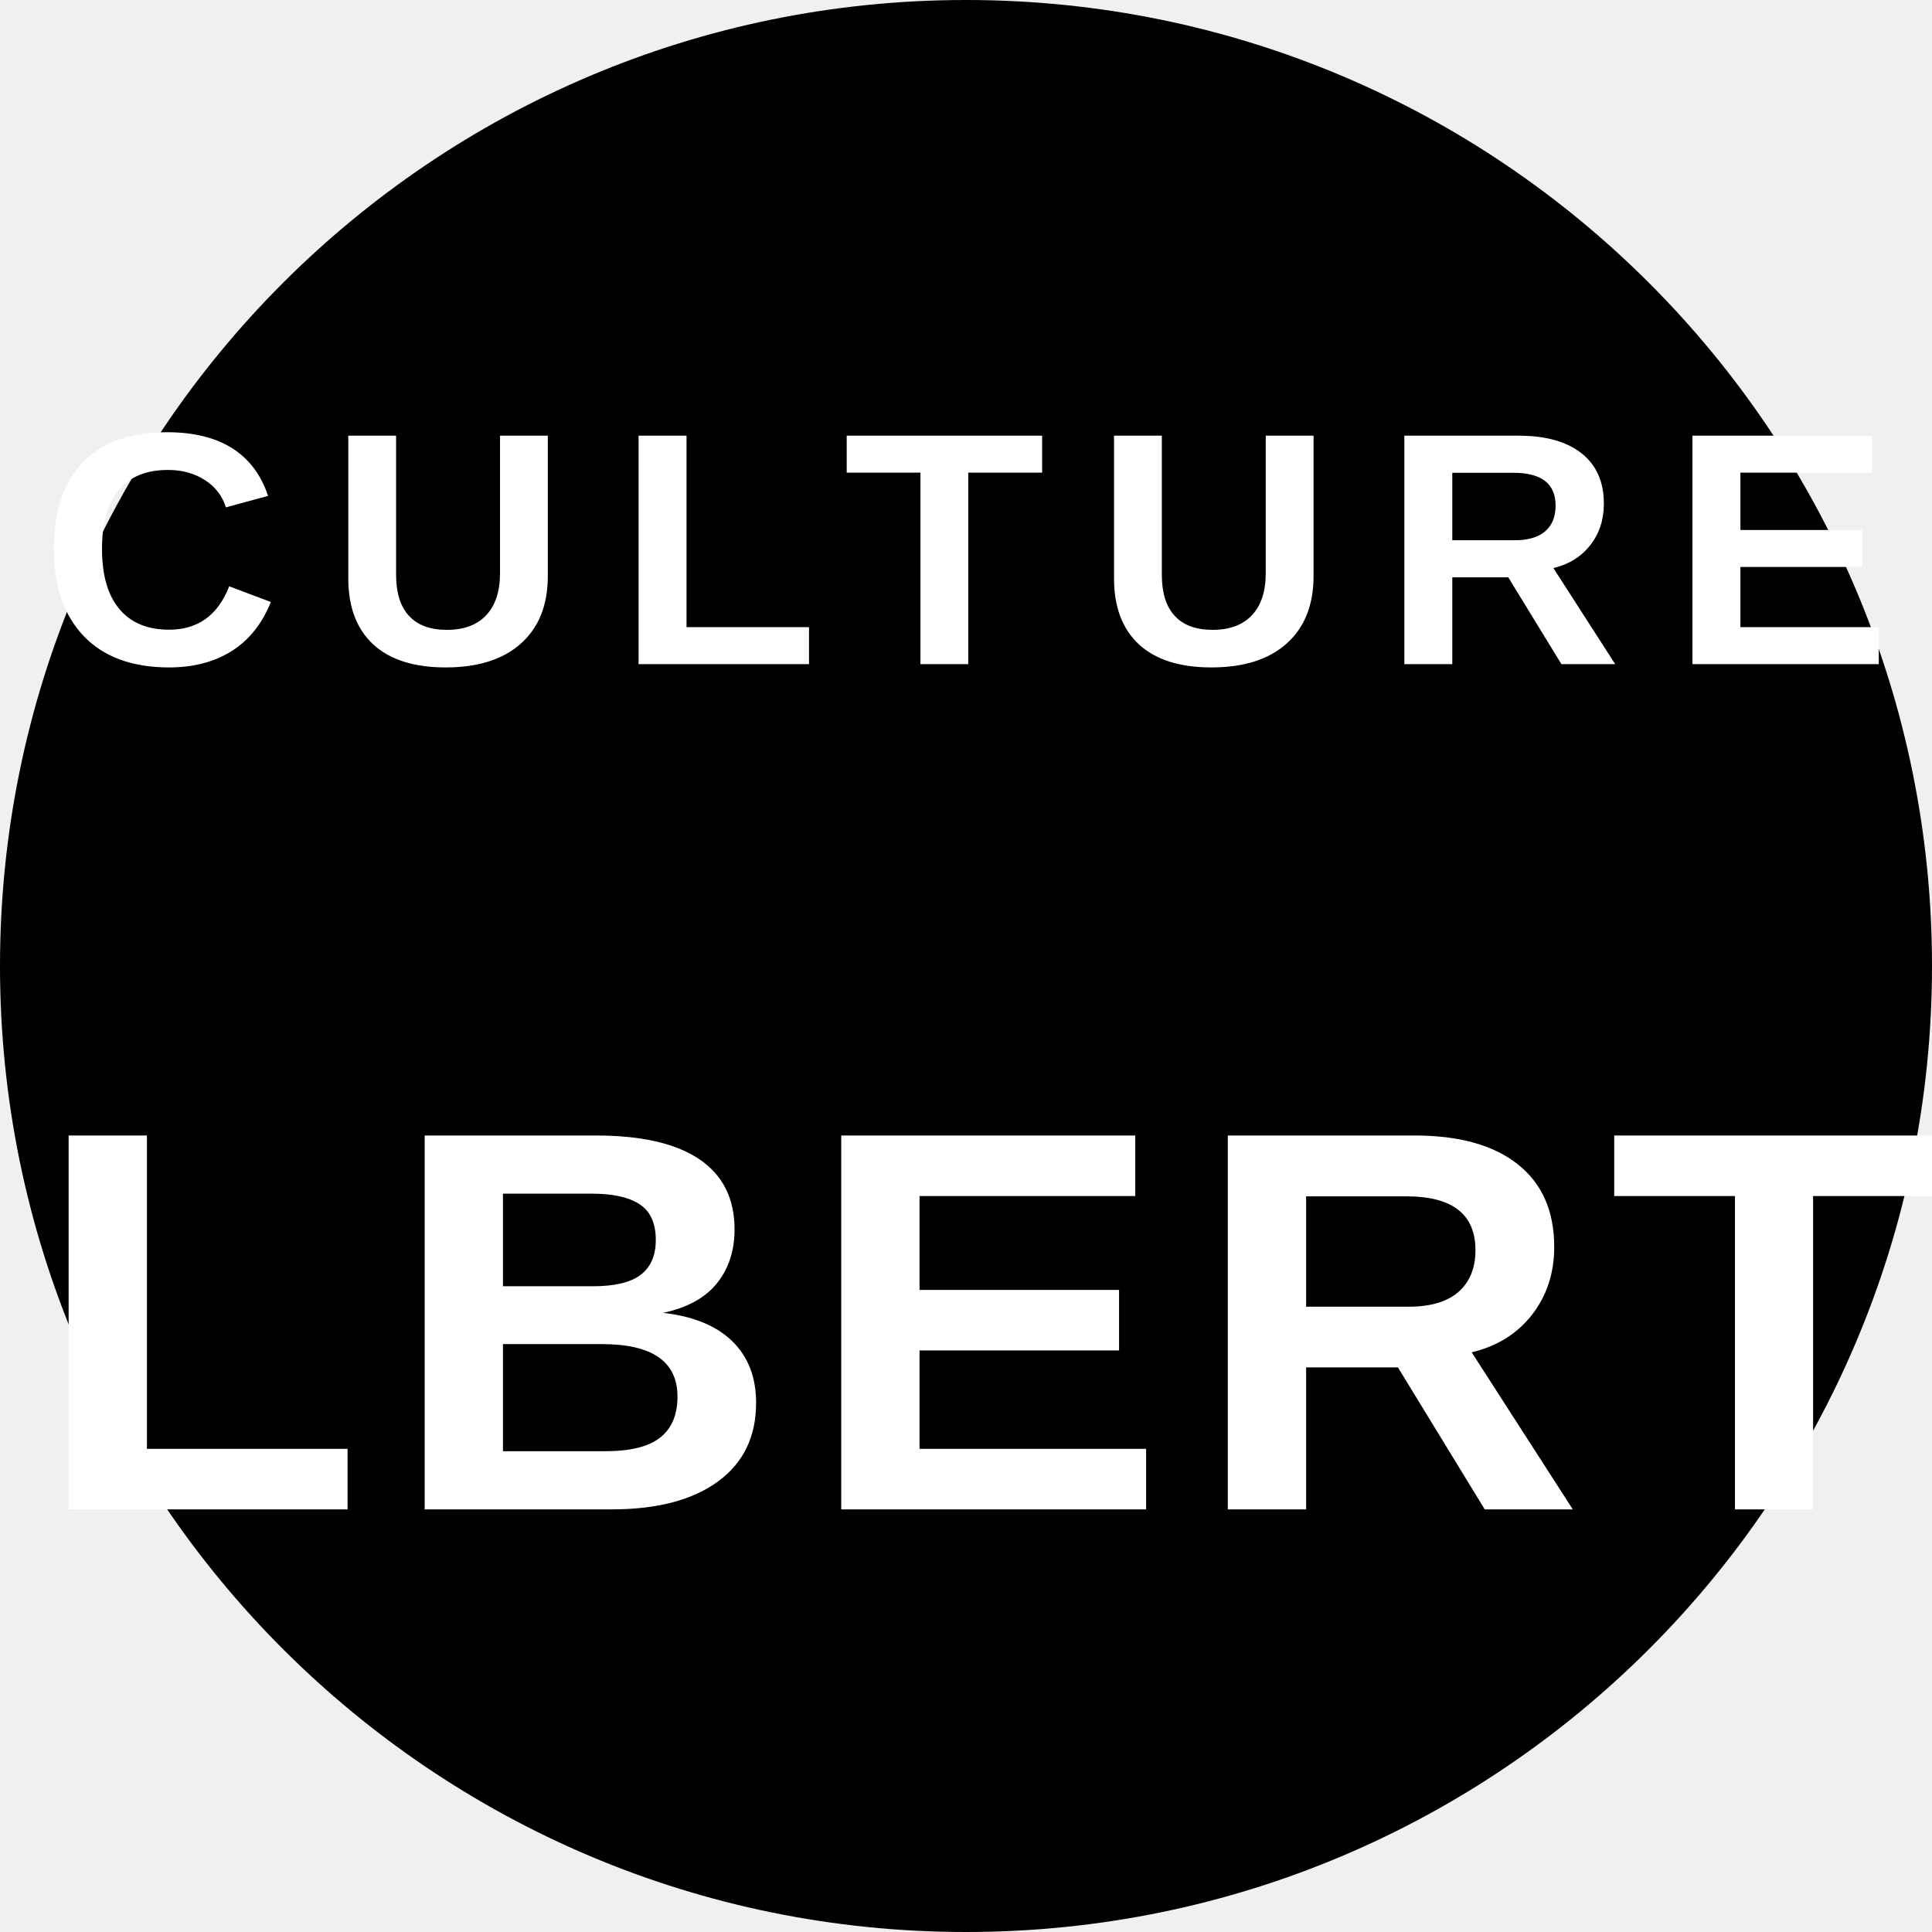
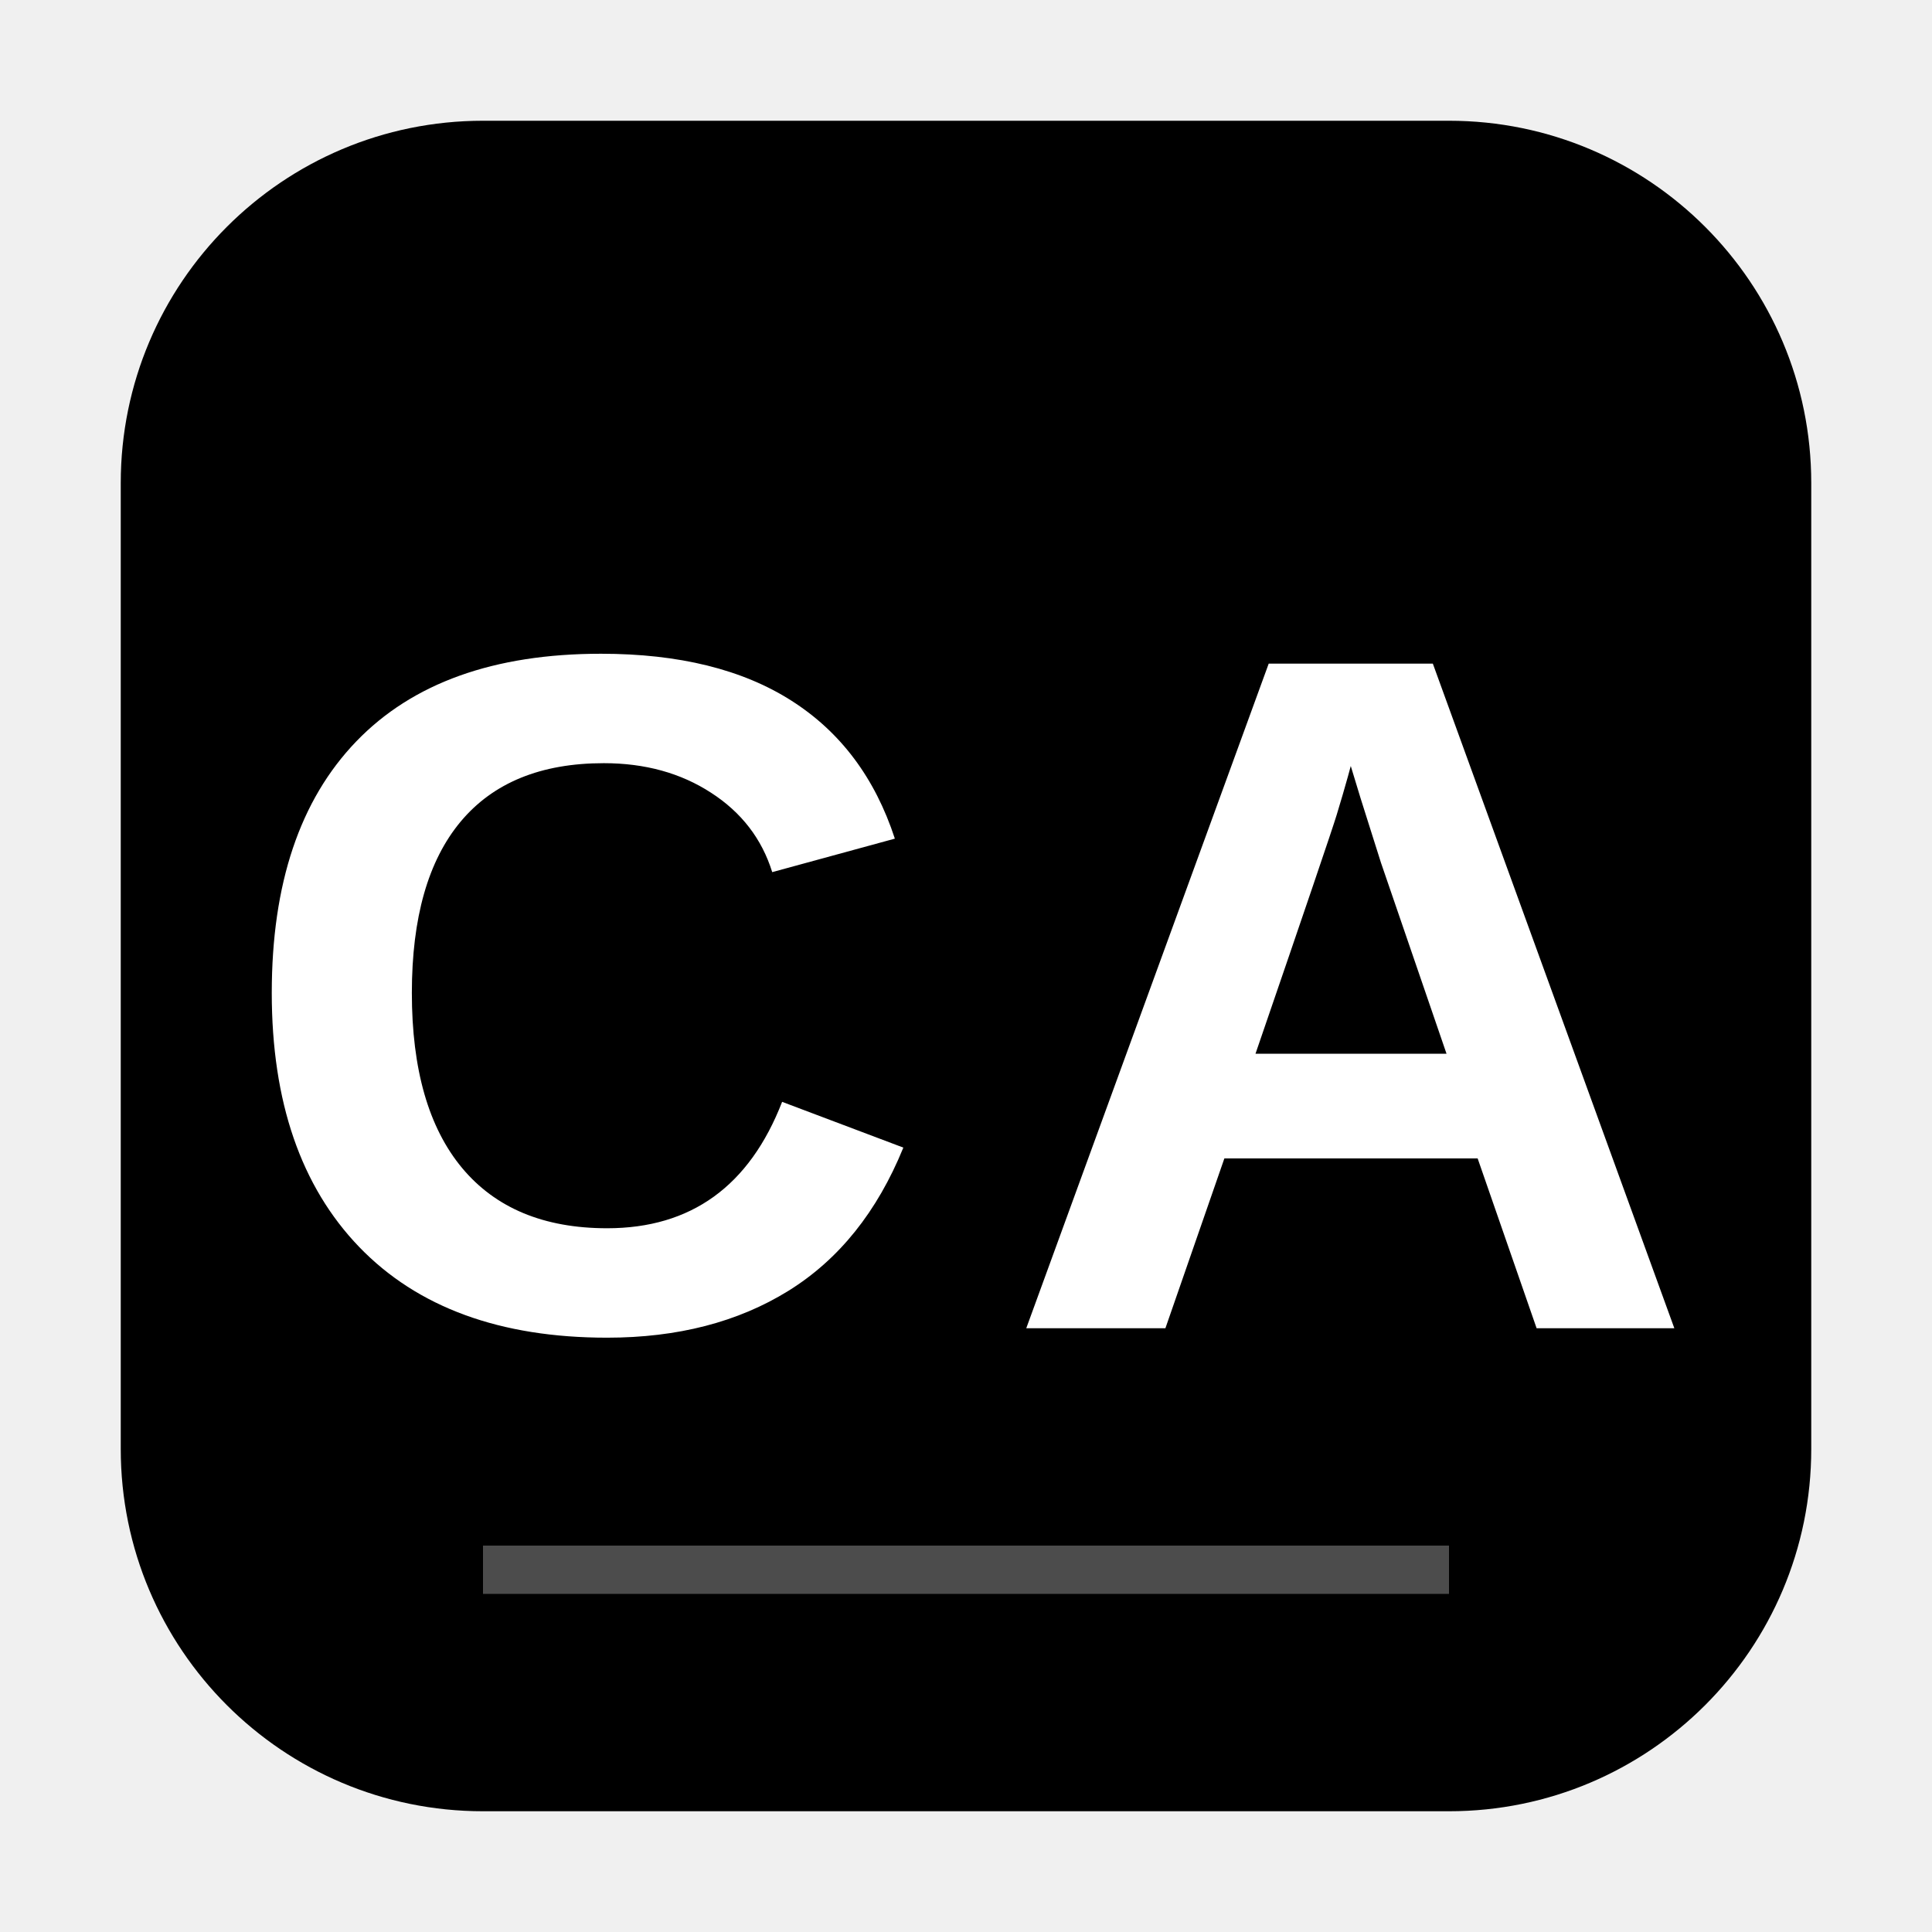
<svg xmlns="http://www.w3.org/2000/svg" viewBox="0 0 192 192" width="192" height="192">
-   <circle cx="96" cy="96" r="96" fill="black" />
-   <text x="96" y="66" font-family="Arial, Helvetica, sans-serif" font-size="33" font-weight="bold" text-anchor="middle" fill="white" letter-spacing="4.8">CULTURE</text>
-   <text x="96" y="150" font-family="Arial, Helvetica, sans-serif" font-size="54" font-weight="bold" text-anchor="middle" fill="white" letter-spacing="2.4">ALBERTA</text>
+   <rect x="12" y="12" width="168" height="168" rx="36" fill="black" />
+   <text x="96" y="132" font-family="'Segoe UI', Arial, sans-serif" font-size="96" font-weight="800" text-anchor="middle" fill="white" letter-spacing="7.2">CA</text>
+   <line x1="48" y1="156" x2="144" y2="156" stroke="white" stroke-width="4.8" opacity="0.3" />
</svg>
